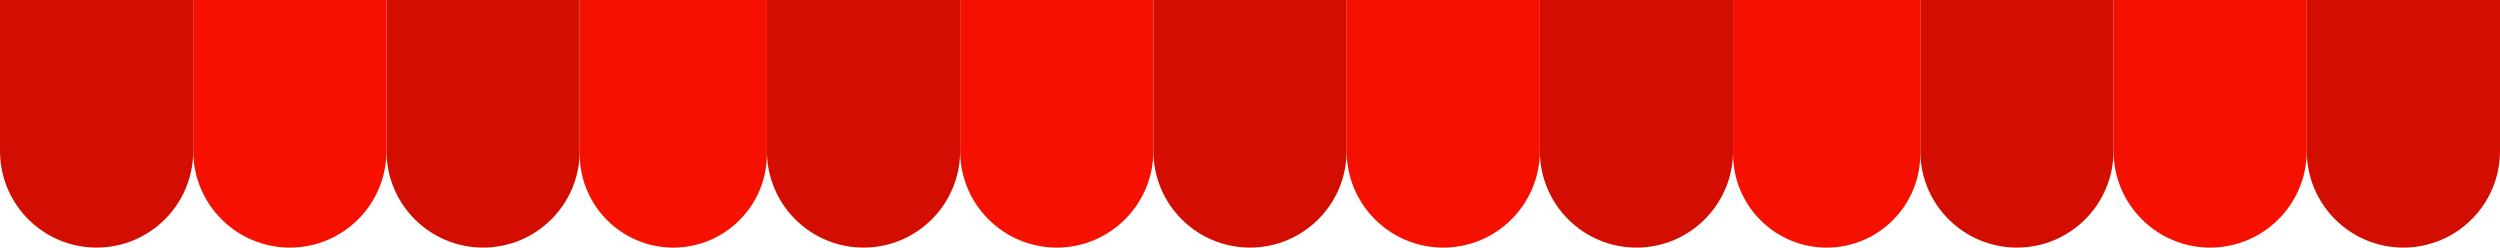
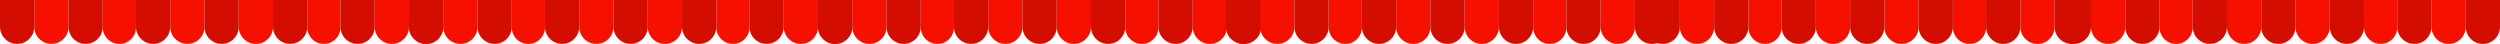
- <svg xmlns="http://www.w3.org/2000/svg" width="414" height="41" viewBox="0 0 414 41">
-   <g id="Group_7693" data-name="Group 7693" transform="translate(0 -141)">
-     <path id="Rectangle_35466" data-name="Rectangle 35466" d="M0,0H25A16,16,0,0,1,41,16v0A16,16,0,0,1,25,32H0a0,0,0,0,1,0,0V0A0,0,0,0,1,0,0Z" transform="translate(255 141) rotate(90)" fill="#f51000" />
-     <path id="Rectangle_35479" data-name="Rectangle 35479" d="M0,0H25A16,16,0,0,1,41,16v0A16,16,0,0,1,25,32H0a0,0,0,0,1,0,0V0A0,0,0,0,1,0,0Z" transform="translate(64 141) rotate(90)" fill="#f51000" />
-     <path id="Rectangle_35471" data-name="Rectangle 35471" d="M0,0H25.5A15.5,15.5,0,0,1,41,15.5v0A15.5,15.5,0,0,1,25.5,31H0a0,0,0,0,1,0,0V0A0,0,0,0,1,0,0Z" transform="translate(318 141) rotate(90)" fill="#f51000" />
-     <path id="Rectangle_35477" data-name="Rectangle 35477" d="M0,0H25.5A15.5,15.5,0,0,1,41,15.5v0A15.5,15.5,0,0,1,25.5,31H0a0,0,0,0,1,0,0V0A0,0,0,0,1,0,0Z" transform="translate(127 141) rotate(90)" fill="#f51000" />
-     <path id="Rectangle_35473" data-name="Rectangle 35473" d="M0,0H25A16,16,0,0,1,41,16v0A16,16,0,0,1,25,32H0a0,0,0,0,1,0,0V0A0,0,0,0,1,0,0Z" transform="translate(382 141) rotate(90)" fill="#f51000" />
-     <path id="Rectangle_35474" data-name="Rectangle 35474" d="M0,0H25A16,16,0,0,1,41,16v0A16,16,0,0,1,25,32H0a0,0,0,0,1,0,0V0A0,0,0,0,1,0,0Z" transform="translate(191 141) rotate(90)" fill="#f51000" />
-     <path id="Rectangle_35467" data-name="Rectangle 35467" d="M0,0H25A16,16,0,0,1,41,16v0A16,16,0,0,1,25,32H0a0,0,0,0,1,0,0V0A0,0,0,0,1,0,0Z" transform="translate(287 141) rotate(90)" fill="#d30e00" />
-     <path id="Rectangle_35478" data-name="Rectangle 35478" d="M0,0H25A16,16,0,0,1,41,16v0A16,16,0,0,1,25,32H0a0,0,0,0,1,0,0V0A0,0,0,0,1,0,0Z" transform="translate(96 141) rotate(90)" fill="#d30e00" />
-     <path id="Rectangle_35480" data-name="Rectangle 35480" d="M0,0H25A16,16,0,0,1,41,16v0A16,16,0,0,1,25,32H0a0,0,0,0,1,0,0V0A0,0,0,0,1,0,0Z" transform="translate(32 141) rotate(90)" fill="#d30e00" />
-     <path id="Rectangle_35470" data-name="Rectangle 35470" d="M0,0H25A16,16,0,0,1,41,16v0A16,16,0,0,1,25,32H0a0,0,0,0,1,0,0V0A0,0,0,0,1,0,0Z" transform="translate(350 141) rotate(90)" fill="#d30e00" />
-     <path id="Rectangle_35476" data-name="Rectangle 35476" d="M0,0H25A16,16,0,0,1,41,16v0A16,16,0,0,1,25,32H0a0,0,0,0,1,0,0V0A0,0,0,0,1,0,0Z" transform="translate(159 141) rotate(90)" fill="#d30e00" />
-     <path id="Rectangle_35472" data-name="Rectangle 35472" d="M0,0H25A16,16,0,0,1,41,16v0A16,16,0,0,1,25,32H0a0,0,0,0,1,0,0V0A0,0,0,0,1,0,0Z" transform="translate(414 141) rotate(90)" fill="#d30e00" />
-     <path id="Rectangle_35475" data-name="Rectangle 35475" d="M0,0H25A16,16,0,0,1,41,16v0A16,16,0,0,1,25,32H0a0,0,0,0,1,0,0V0A0,0,0,0,1,0,0Z" transform="translate(223 141) rotate(90)" fill="#d30e00" />
+ <svg xmlns="http://www.w3.org/2000/svg" width="2335" height="41" viewBox="0 0 2335 41">
+   <g id="Group_7715" data-name="Group 7715" transform="translate(-5086 -1107)">
+     <g id="Group_7709" data-name="Group 7709" transform="translate(5468 966)">
+       <path id="Rectangle_35466" data-name="Rectangle 35466" d="M0,0H25A16,16,0,0,1,41,16v0A16,16,0,0,1,25,32H0a0,0,0,0,1,0,0V0A0,0,0,0,1,0,0Z" transform="translate(255 141) rotate(90)" fill="#f51000" />
+       <path id="Rectangle_35479" data-name="Rectangle 35479" d="M0,0H25A16,16,0,0,1,41,16v0A16,16,0,0,1,25,32H0a0,0,0,0,1,0,0V0A0,0,0,0,1,0,0Z" transform="translate(64 141) rotate(90)" fill="#f51000" />
+       <path id="Rectangle_35471" data-name="Rectangle 35471" d="M0,0H25.5A15.5,15.5,0,0,1,41,15.5v0A15.5,15.5,0,0,1,25.5,31H0a0,0,0,0,1,0,0V0A0,0,0,0,1,0,0Z" transform="translate(318 141) rotate(90)" fill="#f51000" />
+       <path id="Rectangle_35477" data-name="Rectangle 35477" d="M0,0H25.5A15.5,15.5,0,0,1,41,15.5v0A15.5,15.5,0,0,1,25.5,31H0a0,0,0,0,1,0,0V0A0,0,0,0,1,0,0Z" transform="translate(127 141) rotate(90)" fill="#f51000" />
+       <path id="Rectangle_35473" data-name="Rectangle 35473" d="M0,0H25A16,16,0,0,1,41,16v0A16,16,0,0,1,25,32H0a0,0,0,0,1,0,0V0A0,0,0,0,1,0,0Z" transform="translate(382 141) rotate(90)" fill="#f51000" />
+       <path id="Rectangle_35474" data-name="Rectangle 35474" d="M0,0H25A16,16,0,0,1,41,16v0A16,16,0,0,1,25,32H0a0,0,0,0,1,0,0V0A0,0,0,0,1,0,0Z" transform="translate(191 141) rotate(90)" fill="#f51000" />
+       <path id="Rectangle_35467" data-name="Rectangle 35467" d="M0,0H25A16,16,0,0,1,41,16v0A16,16,0,0,1,25,32H0a0,0,0,0,1,0,0V0A0,0,0,0,1,0,0Z" transform="translate(287 141) rotate(90)" fill="#d30e00" />
+       <path id="Rectangle_35478" data-name="Rectangle 35478" d="M0,0H25A16,16,0,0,1,41,16v0A16,16,0,0,1,25,32H0a0,0,0,0,1,0,0V0A0,0,0,0,1,0,0Z" transform="translate(96 141) rotate(90)" fill="#d30e00" />
+       <path id="Rectangle_35480" data-name="Rectangle 35480" d="M0,0H25A16,16,0,0,1,41,16v0A16,16,0,0,1,25,32H0a0,0,0,0,1,0,0V0A0,0,0,0,1,0,0Z" transform="translate(32 141) rotate(90)" fill="#d30e00" />
+       <path id="Rectangle_35470" data-name="Rectangle 35470" d="M0,0H25A16,16,0,0,1,41,16v0A16,16,0,0,1,25,32H0a0,0,0,0,1,0,0V0A0,0,0,0,1,0,0Z" transform="translate(350 141) rotate(90)" fill="#d30e00" />
+       <path id="Rectangle_35476" data-name="Rectangle 35476" d="M0,0H25A16,16,0,0,1,41,16v0A16,16,0,0,1,25,32H0a0,0,0,0,1,0,0V0A0,0,0,0,1,0,0Z" transform="translate(159 141) rotate(90)" fill="#d30e00" />
+       <path id="Rectangle_35472" data-name="Rectangle 35472" d="M0,0H25A16,16,0,0,1,41,16v0A16,16,0,0,1,25,32H0a0,0,0,0,1,0,0V0A0,0,0,0,1,0,0Z" transform="translate(414 141) rotate(90)" fill="#d30e00" />
+       <path id="Rectangle_35475" data-name="Rectangle 35475" d="M0,0H25A16,16,0,0,1,41,16v0A16,16,0,0,1,25,32H0a0,0,0,0,1,0,0V0A0,0,0,0,1,0,0Z" transform="translate(223 141) rotate(90)" fill="#d30e00" />
+     </g>
+     <g id="Group_7710" data-name="Group 7710" transform="translate(5850 966)">
+       <path id="Rectangle_35466-2" data-name="Rectangle 35466" d="M0,0H25A16,16,0,0,1,41,16v0A16,16,0,0,1,25,32H0a0,0,0,0,1,0,0V0A0,0,0,0,1,0,0Z" transform="translate(255 141) rotate(90)" fill="#f51000" />
+       <path id="Rectangle_35479-2" data-name="Rectangle 35479" d="M0,0H25A16,16,0,0,1,41,16v0A16,16,0,0,1,25,32H0a0,0,0,0,1,0,0V0A0,0,0,0,1,0,0Z" transform="translate(64 141) rotate(90)" fill="#f51000" />
+       <path id="Rectangle_35471-2" data-name="Rectangle 35471" d="M0,0H25.5A15.5,15.5,0,0,1,41,15.5v0A15.5,15.5,0,0,1,25.5,31H0a0,0,0,0,1,0,0V0A0,0,0,0,1,0,0Z" transform="translate(318 141) rotate(90)" fill="#f51000" />
+       <path id="Rectangle_35477-2" data-name="Rectangle 35477" d="M0,0H25.5A15.5,15.5,0,0,1,41,15.5v0A15.5,15.5,0,0,1,25.5,31H0a0,0,0,0,1,0,0V0A0,0,0,0,1,0,0Z" transform="translate(127 141) rotate(90)" fill="#f51000" />
+       <path id="Rectangle_35473-2" data-name="Rectangle 35473" d="M0,0H25A16,16,0,0,1,41,16v0A16,16,0,0,1,25,32H0a0,0,0,0,1,0,0V0A0,0,0,0,1,0,0Z" transform="translate(382 141) rotate(90)" fill="#f51000" />
+       <path id="Rectangle_35474-2" data-name="Rectangle 35474" d="M0,0H25A16,16,0,0,1,41,16v0A16,16,0,0,1,25,32H0a0,0,0,0,1,0,0V0A0,0,0,0,1,0,0Z" transform="translate(191 141) rotate(90)" fill="#f51000" />
+       <path id="Rectangle_35467-2" data-name="Rectangle 35467" d="M0,0H25A16,16,0,0,1,41,16v0A16,16,0,0,1,25,32H0a0,0,0,0,1,0,0V0A0,0,0,0,1,0,0Z" transform="translate(287 141) rotate(90)" fill="#d30e00" />
+       <path id="Rectangle_35478-2" data-name="Rectangle 35478" d="M0,0H25A16,16,0,0,1,41,16v0A16,16,0,0,1,25,32H0a0,0,0,0,1,0,0V0A0,0,0,0,1,0,0Z" transform="translate(96 141) rotate(90)" fill="#d30e00" />
+       <path id="Rectangle_35480-2" data-name="Rectangle 35480" d="M0,0H25A16,16,0,0,1,41,16v0A16,16,0,0,1,25,32H0a0,0,0,0,1,0,0V0A0,0,0,0,1,0,0Z" transform="translate(32 141) rotate(90)" fill="#d30e00" />
+       <path id="Rectangle_35470-2" data-name="Rectangle 35470" d="M0,0H25A16,16,0,0,1,41,16v0A16,16,0,0,1,25,32H0a0,0,0,0,1,0,0V0A0,0,0,0,1,0,0Z" transform="translate(350 141) rotate(90)" fill="#d30e00" />
+       <path id="Rectangle_35476-2" data-name="Rectangle 35476" d="M0,0H25A16,16,0,0,1,41,16v0A16,16,0,0,1,25,32H0a0,0,0,0,1,0,0V0A0,0,0,0,1,0,0Z" transform="translate(159 141) rotate(90)" fill="#d30e00" />
+       <path id="Rectangle_35472-2" data-name="Rectangle 35472" d="M0,0H25A16,16,0,0,1,41,16v0A16,16,0,0,1,25,32H0a0,0,0,0,1,0,0V0A0,0,0,0,1,0,0Z" transform="translate(414 141) rotate(90)" fill="#d30e00" />
+       <path id="Rectangle_35475-2" data-name="Rectangle 35475" d="M0,0H25A16,16,0,0,1,41,16v0A16,16,0,0,1,25,32H0a0,0,0,0,1,0,0V0A0,0,0,0,1,0,0Z" transform="translate(223 141) rotate(90)" fill="#d30e00" />
+     </g>
+     <g id="Group_7711" data-name="Group 7711" transform="translate(6231 966)">
+       <path id="Rectangle_35466-3" data-name="Rectangle 35466" d="M0,0H25A16,16,0,0,1,41,16v0A16,16,0,0,1,25,32H0a0,0,0,0,1,0,0V0A0,0,0,0,1,0,0Z" transform="translate(255 141) rotate(90)" fill="#f51000" />
+       <path id="Rectangle_35479-3" data-name="Rectangle 35479" d="M0,0H25A16,16,0,0,1,41,16v0A16,16,0,0,1,25,32H0a0,0,0,0,1,0,0V0A0,0,0,0,1,0,0Z" transform="translate(64 141) rotate(90)" fill="#f51000" />
+       <path id="Rectangle_35471-3" data-name="Rectangle 35471" d="M0,0H25.5A15.5,15.5,0,0,1,41,15.5v0A15.5,15.5,0,0,1,25.5,31H0a0,0,0,0,1,0,0V0A0,0,0,0,1,0,0Z" transform="translate(318 141) rotate(90)" fill="#f51000" />
+       <path id="Rectangle_35477-3" data-name="Rectangle 35477" d="M0,0H25.5A15.5,15.5,0,0,1,41,15.5v0A15.5,15.5,0,0,1,25.5,31H0a0,0,0,0,1,0,0V0A0,0,0,0,1,0,0Z" transform="translate(127 141) rotate(90)" fill="#f51000" />
+       <path id="Rectangle_35473-3" data-name="Rectangle 35473" d="M0,0H25A16,16,0,0,1,41,16v0A16,16,0,0,1,25,32H0a0,0,0,0,1,0,0V0A0,0,0,0,1,0,0Z" transform="translate(382 141) rotate(90)" fill="#f51000" />
+       <path id="Rectangle_35474-3" data-name="Rectangle 35474" d="M0,0H25A16,16,0,0,1,41,16v0A16,16,0,0,1,25,32H0a0,0,0,0,1,0,0V0A0,0,0,0,1,0,0Z" transform="translate(191 141) rotate(90)" fill="#f51000" />
+       <path id="Rectangle_35467-3" data-name="Rectangle 35467" d="M0,0H25A16,16,0,0,1,41,16v0A16,16,0,0,1,25,32H0a0,0,0,0,1,0,0V0A0,0,0,0,1,0,0Z" transform="translate(287 141) rotate(90)" fill="#d30e00" />
+       <path id="Rectangle_35478-3" data-name="Rectangle 35478" d="M0,0H25A16,16,0,0,1,41,16v0A16,16,0,0,1,25,32H0a0,0,0,0,1,0,0V0A0,0,0,0,1,0,0Z" transform="translate(96 141) rotate(90)" fill="#d30e00" />
+       <path id="Rectangle_35480-3" data-name="Rectangle 35480" d="M0,0H25A16,16,0,0,1,41,16v0A16,16,0,0,1,25,32H0a0,0,0,0,1,0,0V0A0,0,0,0,1,0,0Z" transform="translate(32 141) rotate(90)" fill="#d30e00" />
+       <path id="Rectangle_35470-3" data-name="Rectangle 35470" d="M0,0H25A16,16,0,0,1,41,16v0A16,16,0,0,1,25,32H0a0,0,0,0,1,0,0V0A0,0,0,0,1,0,0Z" transform="translate(350 141) rotate(90)" fill="#d30e00" />
+       <path id="Rectangle_35476-3" data-name="Rectangle 35476" d="M0,0H25A16,16,0,0,1,41,16v0A16,16,0,0,1,25,32H0a0,0,0,0,1,0,0V0A0,0,0,0,1,0,0Z" transform="translate(159 141) rotate(90)" fill="#d30e00" />
+       <path id="Rectangle_35472-3" data-name="Rectangle 35472" d="M0,0H25A16,16,0,0,1,41,16v0A16,16,0,0,1,25,32H0a0,0,0,0,1,0,0V0A0,0,0,0,1,0,0Z" transform="translate(414 141) rotate(90)" fill="#d30e00" />
+       <path id="Rectangle_35475-3" data-name="Rectangle 35475" d="M0,0H25A16,16,0,0,1,41,16v0A16,16,0,0,1,25,32H0a0,0,0,0,1,0,0V0A0,0,0,0,1,0,0Z" transform="translate(223 141) rotate(90)" fill="#d30e00" />
+     </g>
+     <g id="Group_7712" data-name="Group 7712" transform="translate(5086 966)">
+       <path id="Rectangle_35466-4" data-name="Rectangle 35466" d="M0,0H25A16,16,0,0,1,41,16v0A16,16,0,0,1,25,32H0a0,0,0,0,1,0,0V0A0,0,0,0,1,0,0Z" transform="translate(255 141) rotate(90)" fill="#f51000" />
+       <path id="Rectangle_35479-4" data-name="Rectangle 35479" d="M0,0H25A16,16,0,0,1,41,16v0A16,16,0,0,1,25,32H0a0,0,0,0,1,0,0V0A0,0,0,0,1,0,0Z" transform="translate(64 141) rotate(90)" fill="#f51000" />
+       <path id="Rectangle_35471-4" data-name="Rectangle 35471" d="M0,0H25.5A15.5,15.5,0,0,1,41,15.5v0A15.5,15.5,0,0,1,25.5,31H0a0,0,0,0,1,0,0V0A0,0,0,0,1,0,0Z" transform="translate(318 141) rotate(90)" fill="#f51000" />
+       <path id="Rectangle_35477-4" data-name="Rectangle 35477" d="M0,0H25.5A15.5,15.5,0,0,1,41,15.5v0A15.5,15.5,0,0,1,25.5,31H0a0,0,0,0,1,0,0V0A0,0,0,0,1,0,0Z" transform="translate(127 141) rotate(90)" fill="#f51000" />
+       <path id="Rectangle_35473-4" data-name="Rectangle 35473" d="M0,0H25A16,16,0,0,1,41,16v0A16,16,0,0,1,25,32H0a0,0,0,0,1,0,0V0A0,0,0,0,1,0,0Z" transform="translate(382 141) rotate(90)" fill="#f51000" />
+       <path id="Rectangle_35474-4" data-name="Rectangle 35474" d="M0,0H25A16,16,0,0,1,41,16v0A16,16,0,0,1,25,32H0a0,0,0,0,1,0,0V0A0,0,0,0,1,0,0Z" transform="translate(191 141) rotate(90)" fill="#f51000" />
+       <path id="Rectangle_35467-4" data-name="Rectangle 35467" d="M0,0H25A16,16,0,0,1,41,16v0A16,16,0,0,1,25,32H0a0,0,0,0,1,0,0V0A0,0,0,0,1,0,0Z" transform="translate(287 141) rotate(90)" fill="#d30e00" />
+       <path id="Rectangle_35478-4" data-name="Rectangle 35478" d="M0,0H25A16,16,0,0,1,41,16v0A16,16,0,0,1,25,32H0a0,0,0,0,1,0,0V0A0,0,0,0,1,0,0Z" transform="translate(96 141) rotate(90)" fill="#d30e00" />
+       <path id="Rectangle_35480-4" data-name="Rectangle 35480" d="M0,0H25A16,16,0,0,1,41,16v0A16,16,0,0,1,25,32H0a0,0,0,0,1,0,0V0A0,0,0,0,1,0,0Z" transform="translate(32 141) rotate(90)" fill="#d30e00" />
+       <path id="Rectangle_35470-4" data-name="Rectangle 35470" d="M0,0H25A16,16,0,0,1,41,16v0A16,16,0,0,1,25,32H0a0,0,0,0,1,0,0V0A0,0,0,0,1,0,0Z" transform="translate(350 141) rotate(90)" fill="#d30e00" />
+       <path id="Rectangle_35476-4" data-name="Rectangle 35476" d="M0,0H25A16,16,0,0,1,41,16v0A16,16,0,0,1,25,32H0a0,0,0,0,1,0,0V0A0,0,0,0,1,0,0Z" transform="translate(159 141) rotate(90)" fill="#d30e00" />
+       <path id="Rectangle_35472-4" data-name="Rectangle 35472" d="M0,0H25A16,16,0,0,1,41,16v0A16,16,0,0,1,25,32H0a0,0,0,0,1,0,0V0A0,0,0,0,1,0,0Z" transform="translate(414 141) rotate(90)" fill="#d30e00" />
+       <path id="Rectangle_35475-4" data-name="Rectangle 35475" d="M0,0H25A16,16,0,0,1,41,16v0A16,16,0,0,1,25,32H0a0,0,0,0,1,0,0V0A0,0,0,0,1,0,0Z" transform="translate(223 141) rotate(90)" fill="#d30e00" />
+     </g>
+     <g id="Group_7713" data-name="Group 7713" transform="translate(6623 966)">
+       <path id="Rectangle_35466-5" data-name="Rectangle 35466" d="M0,0H25A16,16,0,0,1,41,16v0A16,16,0,0,1,25,32H0a0,0,0,0,1,0,0V0A0,0,0,0,1,0,0Z" transform="translate(255 141) rotate(90)" fill="#f51000" />
+       <path id="Rectangle_35479-5" data-name="Rectangle 35479" d="M0,0H25A16,16,0,0,1,41,16v0A16,16,0,0,1,25,32H0a0,0,0,0,1,0,0V0A0,0,0,0,1,0,0Z" transform="translate(64 141) rotate(90)" fill="#f51000" />
+       <path id="Rectangle_35471-5" data-name="Rectangle 35471" d="M0,0H25.5A15.5,15.5,0,0,1,41,15.5v0A15.5,15.5,0,0,1,25.5,31H0a0,0,0,0,1,0,0V0A0,0,0,0,1,0,0Z" transform="translate(318 141) rotate(90)" fill="#f51000" />
+       <path id="Rectangle_35477-5" data-name="Rectangle 35477" d="M0,0H25.5A15.5,15.5,0,0,1,41,15.5v0A15.5,15.5,0,0,1,25.5,31H0a0,0,0,0,1,0,0V0A0,0,0,0,1,0,0Z" transform="translate(127 141) rotate(90)" fill="#f51000" />
+       <path id="Rectangle_35473-5" data-name="Rectangle 35473" d="M0,0H25A16,16,0,0,1,41,16v0A16,16,0,0,1,25,32H0a0,0,0,0,1,0,0V0A0,0,0,0,1,0,0Z" transform="translate(382 141) rotate(90)" fill="#f51000" />
+       <path id="Rectangle_35474-5" data-name="Rectangle 35474" d="M0,0H25A16,16,0,0,1,41,16v0A16,16,0,0,1,25,32H0a0,0,0,0,1,0,0V0A0,0,0,0,1,0,0Z" transform="translate(191 141) rotate(90)" fill="#f51000" />
+       <path id="Rectangle_35467-5" data-name="Rectangle 35467" d="M0,0H25A16,16,0,0,1,41,16v0A16,16,0,0,1,25,32H0a0,0,0,0,1,0,0V0A0,0,0,0,1,0,0Z" transform="translate(287 141) rotate(90)" fill="#d30e00" />
+       <path id="Rectangle_35478-5" data-name="Rectangle 35478" d="M0,0H25A16,16,0,0,1,41,16v0A16,16,0,0,1,25,32H0a0,0,0,0,1,0,0V0A0,0,0,0,1,0,0Z" transform="translate(96 141) rotate(90)" fill="#d30e00" />
+       <path id="Rectangle_35480-5" data-name="Rectangle 35480" d="M0,0H25A16,16,0,0,1,41,16v0A16,16,0,0,1,25,32H0a0,0,0,0,1,0,0V0A0,0,0,0,1,0,0Z" transform="translate(32 141) rotate(90)" fill="#d30e00" />
+       <path id="Rectangle_35470-5" data-name="Rectangle 35470" d="M0,0H25A16,16,0,0,1,41,16v0A16,16,0,0,1,25,32H0a0,0,0,0,1,0,0V0A0,0,0,0,1,0,0Z" transform="translate(350 141) rotate(90)" fill="#d30e00" />
+       <path id="Rectangle_35476-5" data-name="Rectangle 35476" d="M0,0H25A16,16,0,0,1,41,16v0A16,16,0,0,1,25,32H0a0,0,0,0,1,0,0V0A0,0,0,0,1,0,0Z" transform="translate(159 141) rotate(90)" fill="#d30e00" />
+       <path id="Rectangle_35472-5" data-name="Rectangle 35472" d="M0,0H25A16,16,0,0,1,41,16v0A16,16,0,0,1,25,32H0a0,0,0,0,1,0,0V0A0,0,0,0,1,0,0Z" transform="translate(414 141) rotate(90)" fill="#d30e00" />
+       <path id="Rectangle_35475-5" data-name="Rectangle 35475" d="M0,0H25A16,16,0,0,1,41,16v0A16,16,0,0,1,25,32H0a0,0,0,0,1,0,0V0A0,0,0,0,1,0,0Z" transform="translate(223 141) rotate(90)" fill="#d30e00" />
+     </g>
+     <g id="Group_7714" data-name="Group 7714" transform="translate(7007 966)">
+       <path id="Rectangle_35466-6" data-name="Rectangle 35466" d="M0,0H25A16,16,0,0,1,41,16v0A16,16,0,0,1,25,32H0a0,0,0,0,1,0,0V0A0,0,0,0,1,0,0Z" transform="translate(255 141) rotate(90)" fill="#f51000" />
+       <path id="Rectangle_35479-6" data-name="Rectangle 35479" d="M0,0H25A16,16,0,0,1,41,16v0A16,16,0,0,1,25,32H0a0,0,0,0,1,0,0V0A0,0,0,0,1,0,0Z" transform="translate(64 141) rotate(90)" fill="#f51000" />
+       <path id="Rectangle_35471-6" data-name="Rectangle 35471" d="M0,0H25.5A15.5,15.5,0,0,1,41,15.5v0A15.5,15.5,0,0,1,25.5,31H0a0,0,0,0,1,0,0V0A0,0,0,0,1,0,0Z" transform="translate(318 141) rotate(90)" fill="#f51000" />
+       <path id="Rectangle_35477-6" data-name="Rectangle 35477" d="M0,0H25.5A15.5,15.5,0,0,1,41,15.5v0A15.5,15.5,0,0,1,25.5,31H0a0,0,0,0,1,0,0V0A0,0,0,0,1,0,0Z" transform="translate(127 141) rotate(90)" fill="#f51000" />
+       <path id="Rectangle_35473-6" data-name="Rectangle 35473" d="M0,0H25A16,16,0,0,1,41,16v0A16,16,0,0,1,25,32H0a0,0,0,0,1,0,0V0A0,0,0,0,1,0,0Z" transform="translate(382 141) rotate(90)" fill="#f51000" />
+       <path id="Rectangle_35474-6" data-name="Rectangle 35474" d="M0,0H25A16,16,0,0,1,41,16v0A16,16,0,0,1,25,32H0a0,0,0,0,1,0,0V0A0,0,0,0,1,0,0Z" transform="translate(191 141) rotate(90)" fill="#f51000" />
+       <path id="Rectangle_35467-6" data-name="Rectangle 35467" d="M0,0H25A16,16,0,0,1,41,16v0A16,16,0,0,1,25,32H0a0,0,0,0,1,0,0V0A0,0,0,0,1,0,0Z" transform="translate(287 141) rotate(90)" fill="#d30e00" />
+       <path id="Rectangle_35478-6" data-name="Rectangle 35478" d="M0,0H25A16,16,0,0,1,41,16v0A16,16,0,0,1,25,32H0a0,0,0,0,1,0,0V0A0,0,0,0,1,0,0Z" transform="translate(96 141) rotate(90)" fill="#d30e00" />
+       <path id="Rectangle_35480-6" data-name="Rectangle 35480" d="M0,0H25A16,16,0,0,1,41,16v0A16,16,0,0,1,25,32H0a0,0,0,0,1,0,0V0A0,0,0,0,1,0,0Z" transform="translate(32 141) rotate(90)" fill="#d30e00" />
+       <path id="Rectangle_35470-6" data-name="Rectangle 35470" d="M0,0H25A16,16,0,0,1,41,16v0A16,16,0,0,1,25,32H0a0,0,0,0,1,0,0V0A0,0,0,0,1,0,0Z" transform="translate(350 141) rotate(90)" fill="#d30e00" />
+       <path id="Rectangle_35476-6" data-name="Rectangle 35476" d="M0,0H25A16,16,0,0,1,41,16v0A16,16,0,0,1,25,32H0a0,0,0,0,1,0,0V0A0,0,0,0,1,0,0Z" transform="translate(159 141) rotate(90)" fill="#d30e00" />
+       <path id="Rectangle_35472-6" data-name="Rectangle 35472" d="M0,0H25A16,16,0,0,1,41,16v0A16,16,0,0,1,25,32H0a0,0,0,0,1,0,0V0A0,0,0,0,1,0,0Z" transform="translate(414 141) rotate(90)" fill="#d30e00" />
+       <path id="Rectangle_35475-6" data-name="Rectangle 35475" d="M0,0H25A16,16,0,0,1,41,16v0A16,16,0,0,1,25,32H0a0,0,0,0,1,0,0V0A0,0,0,0,1,0,0Z" transform="translate(223 141) rotate(90)" fill="#d30e00" />
+     </g>
  </g>
</svg>
